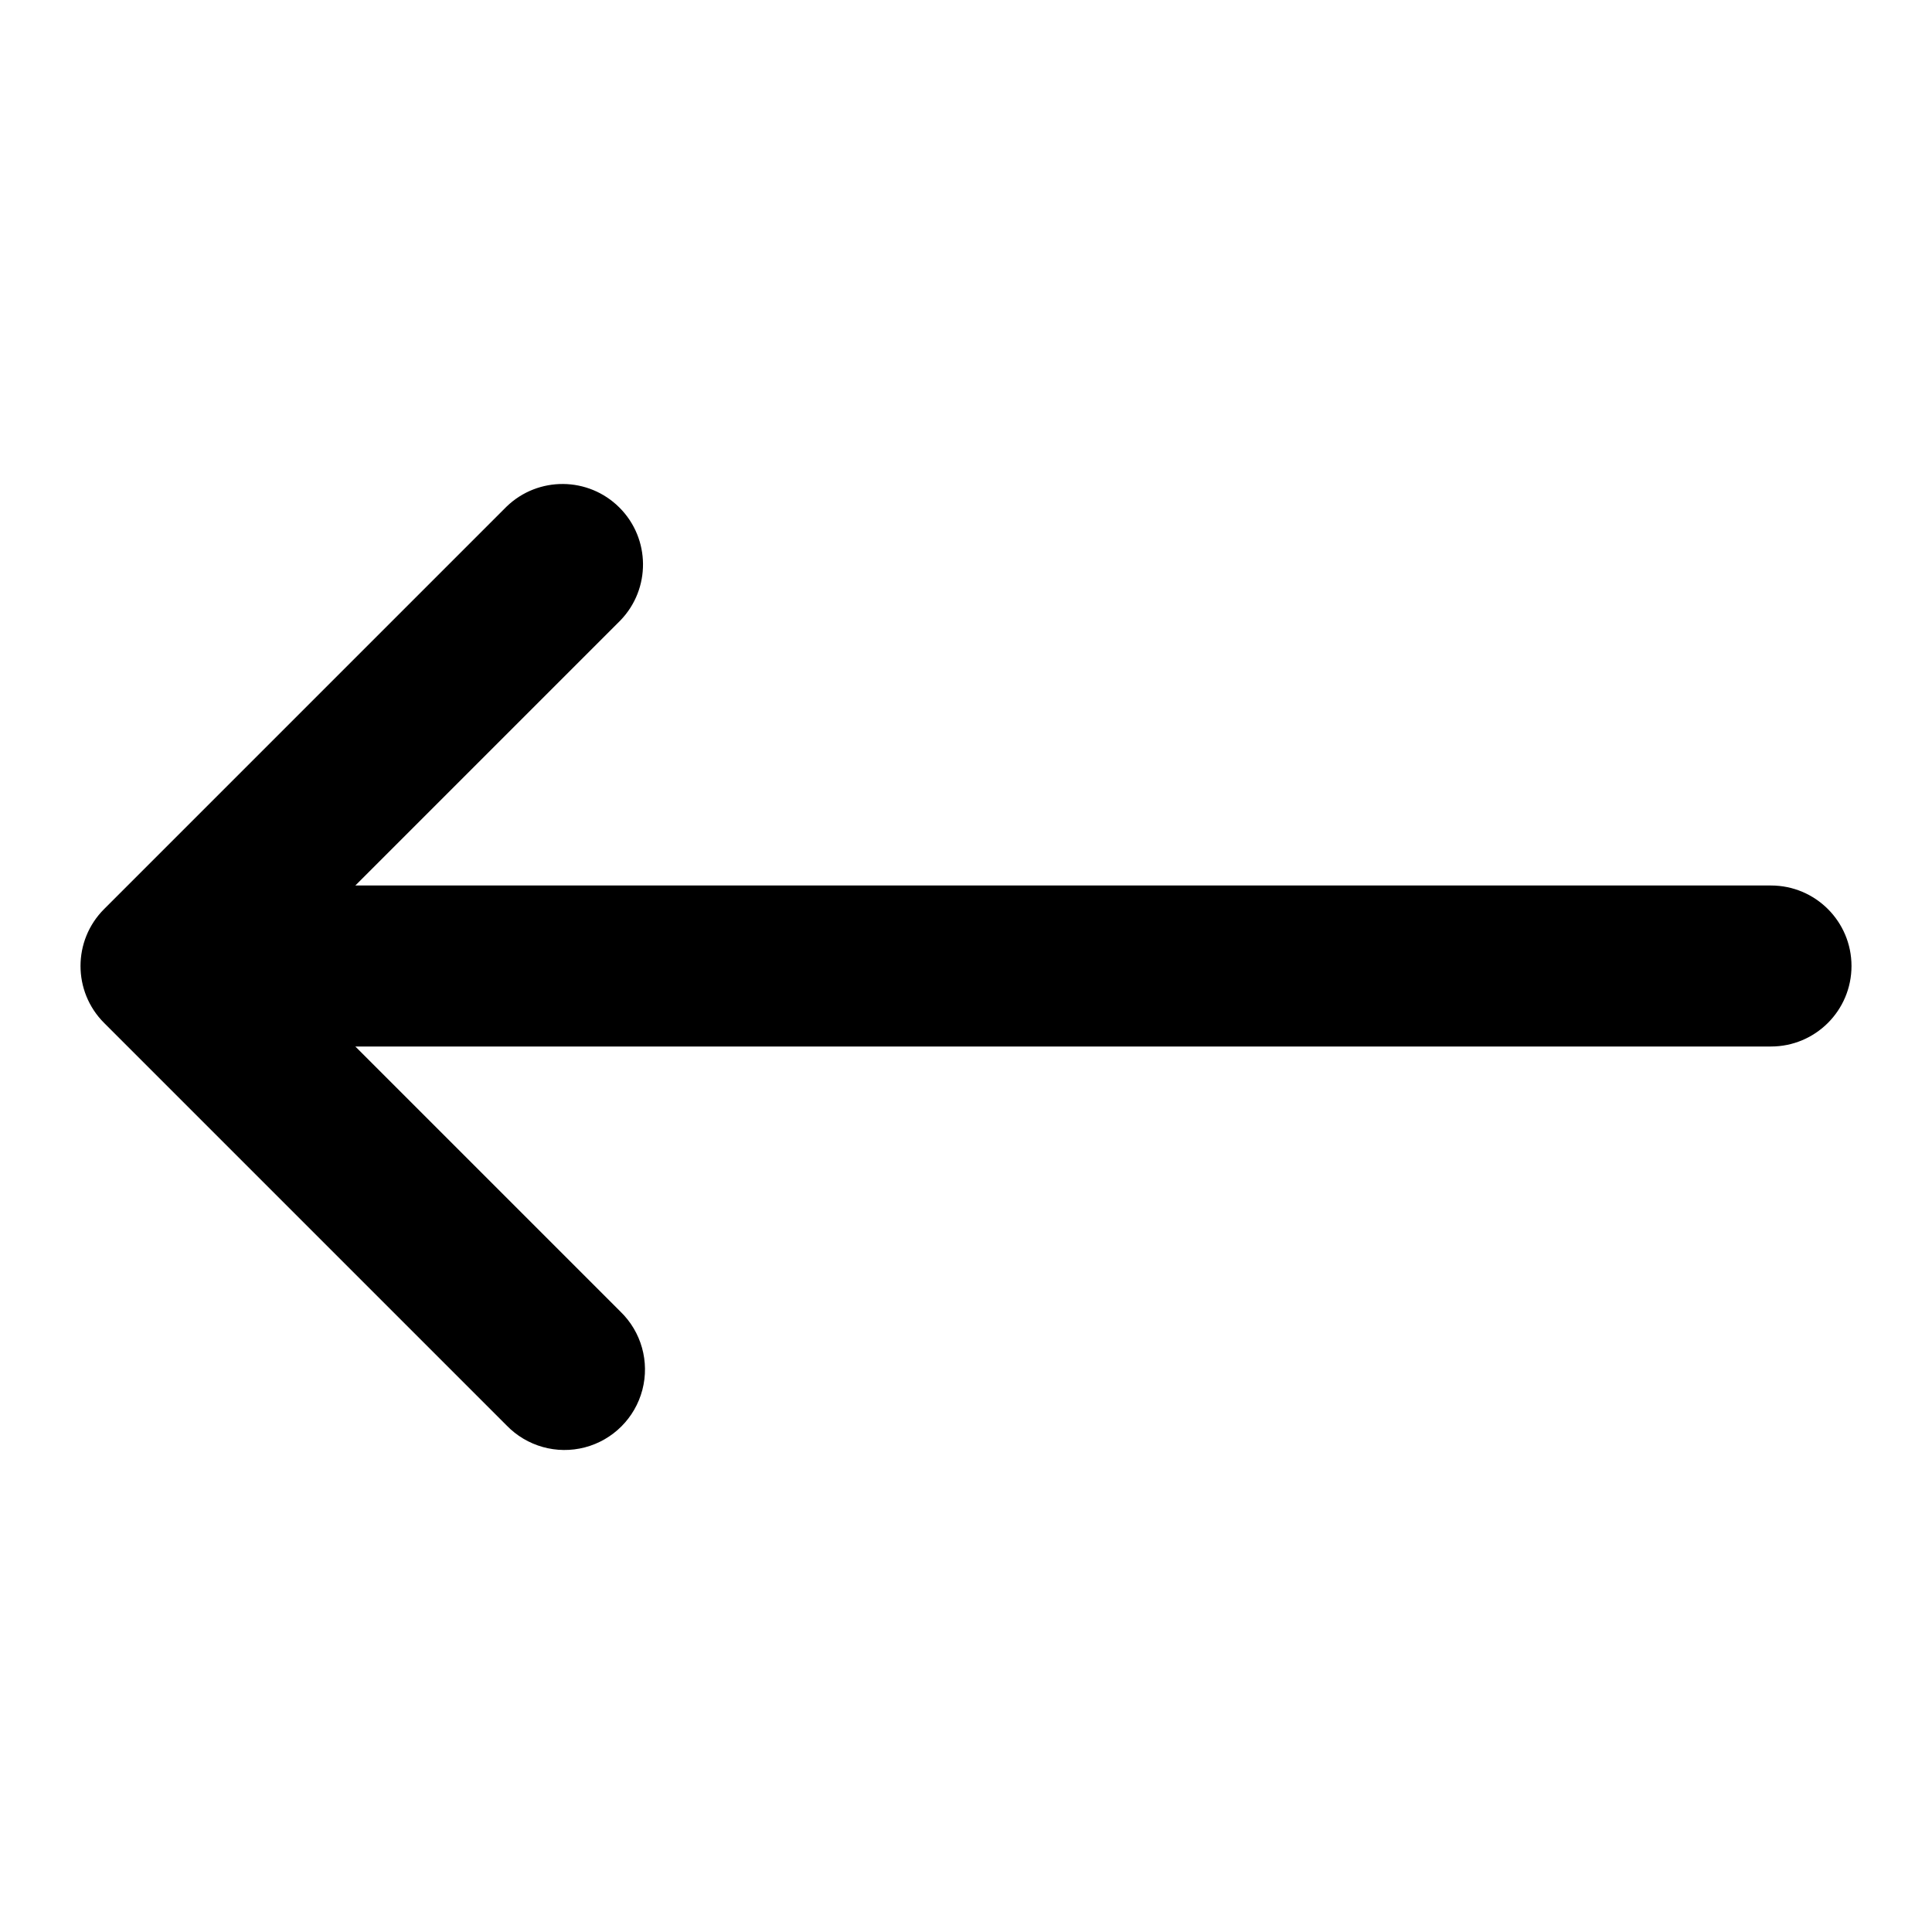
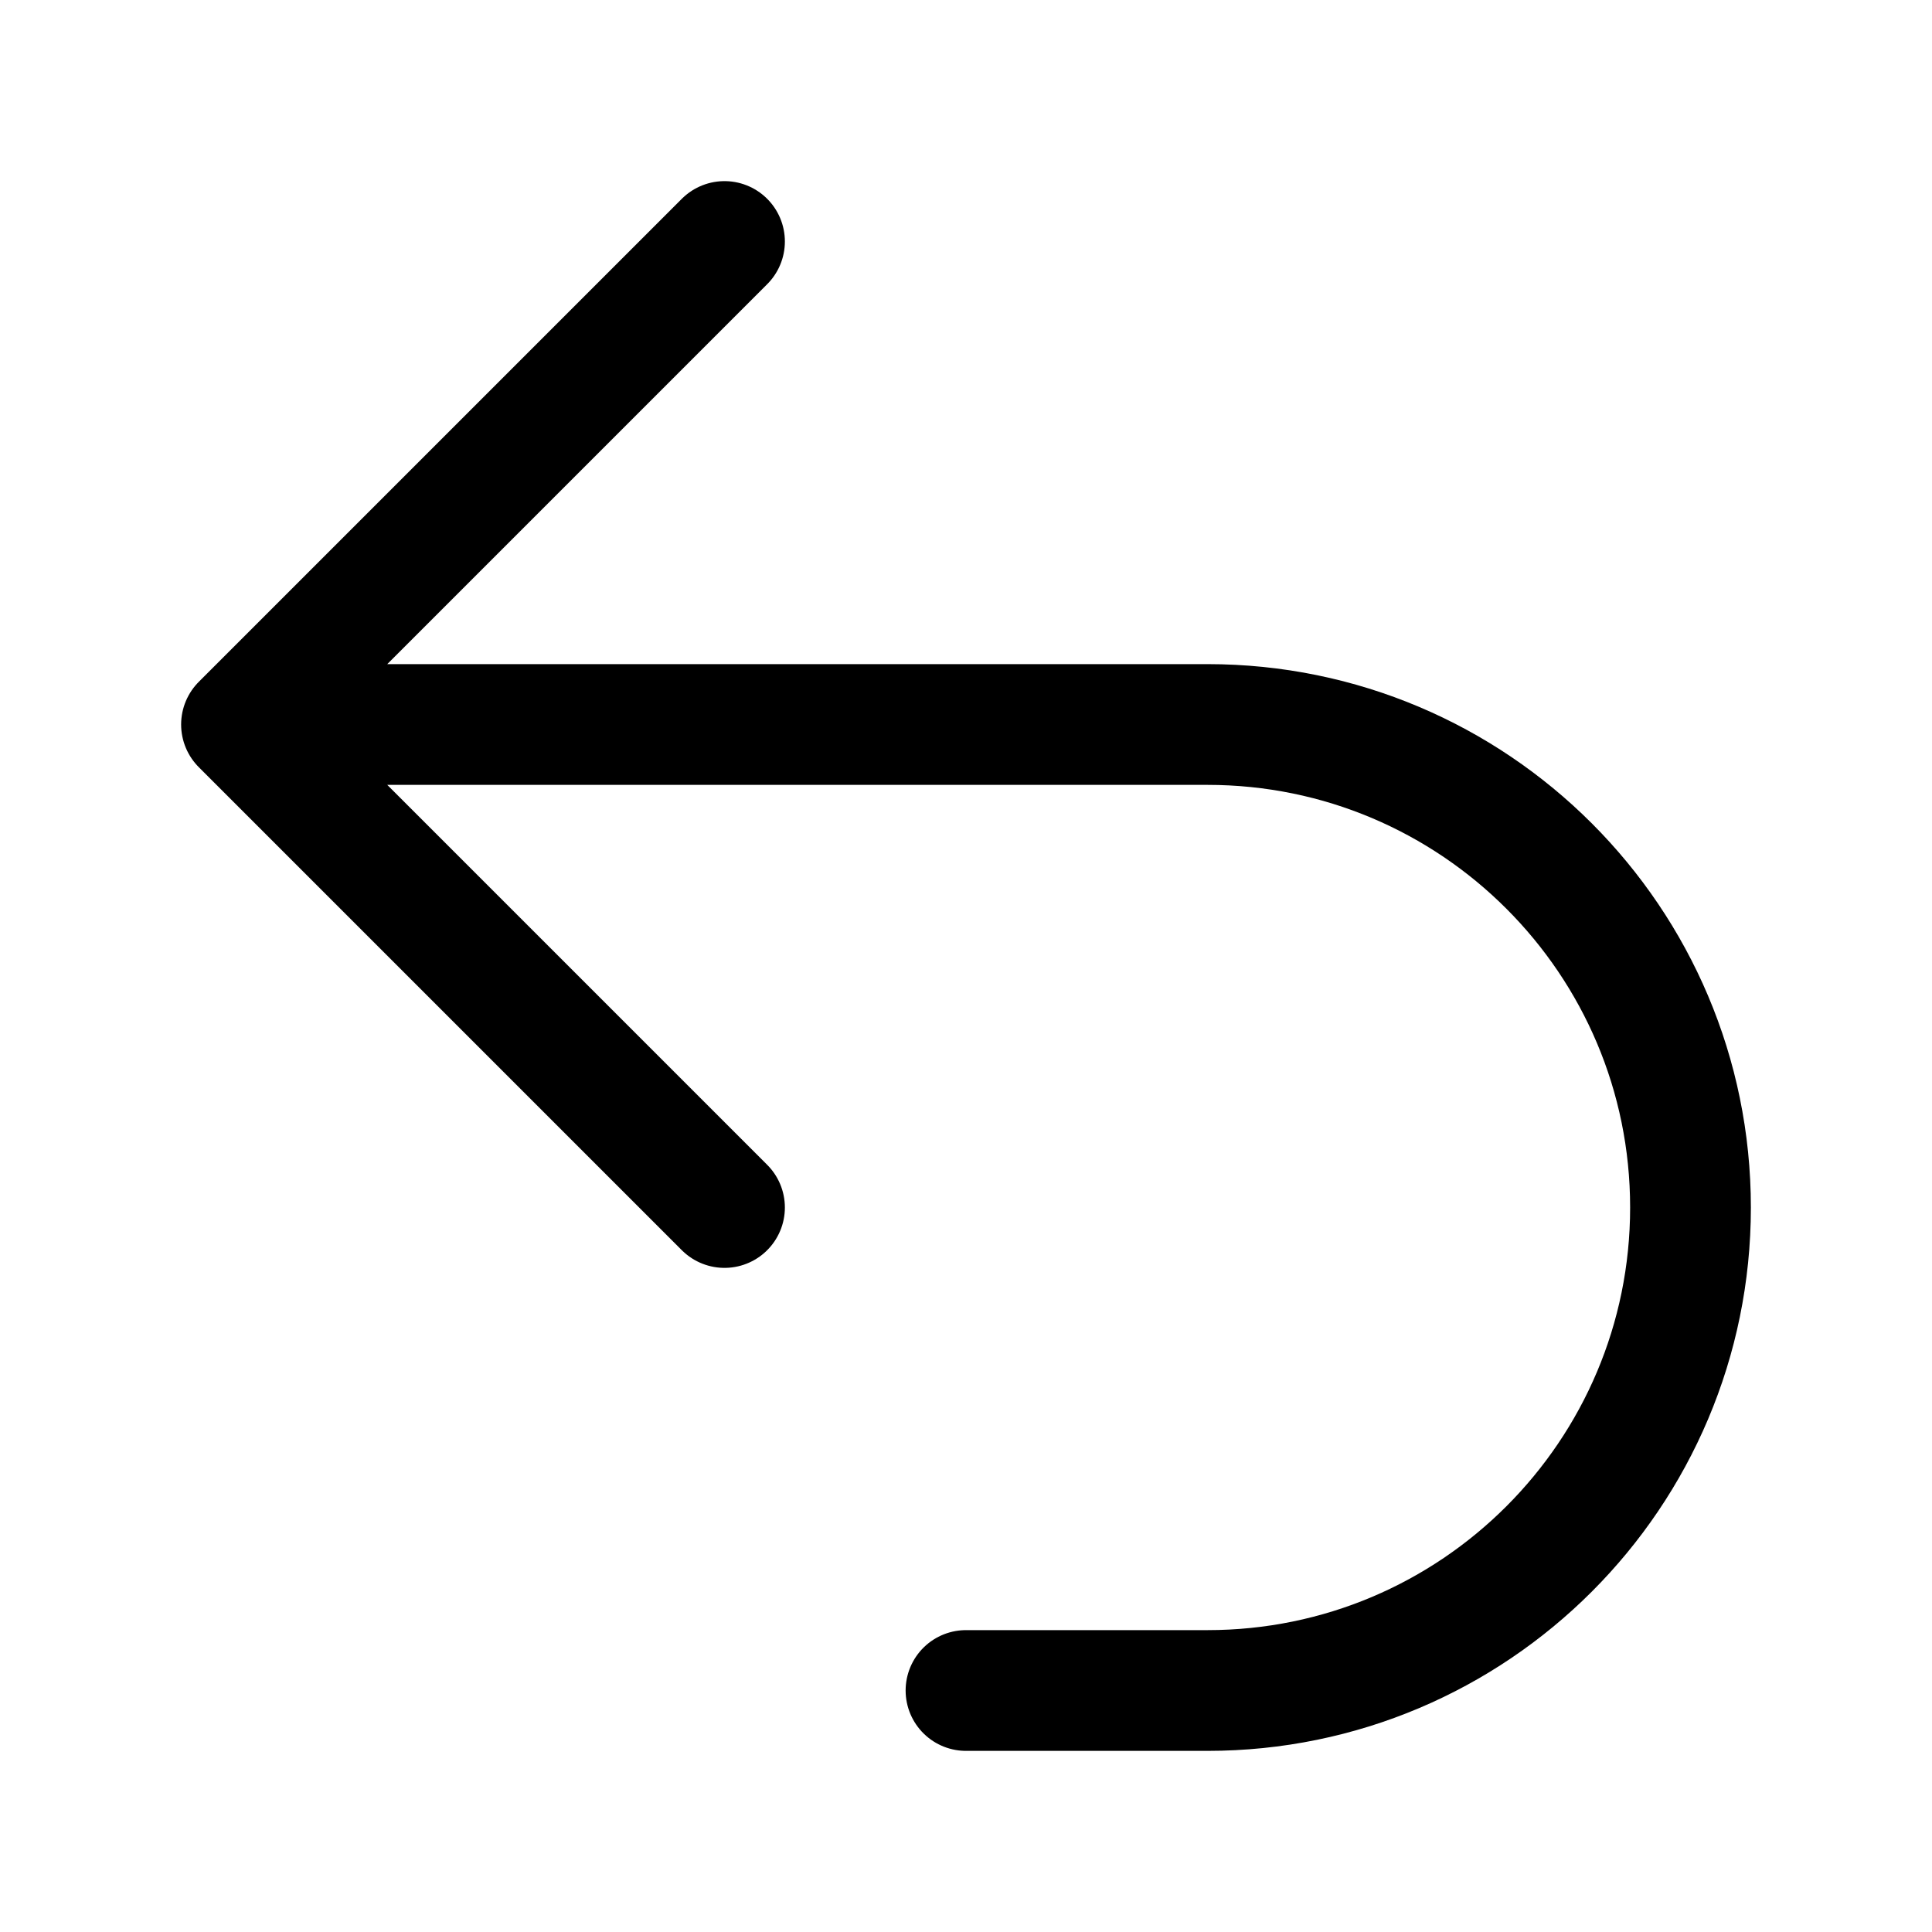
- <svg xmlns="http://www.w3.org/2000/svg" fill="currentColor" width="800px" height="800px" viewBox="0 0 24 24">
-   <path d="M1.293,12.707a1,1,0,0,1,0-1.414l5-5A1,1,0,0,1,7.707,7.707L4.414,11H22a1,1,0,0,1,0,2H4.414l3.293,3.293a1,1,0,1,1-1.414,1.414Z" />
+ <svg xmlns="http://www.w3.org/2000/svg" fill="none" viewBox="0 0 24 24" stroke-width="1.5" stroke="currentColor" class="size-6">
+   <path stroke-linecap="round" stroke-linejoin="round" d="M9 15 3 9m0 0 6-6M3 9h12a6 6 0 0 1 0 12h-3" />
</svg>
